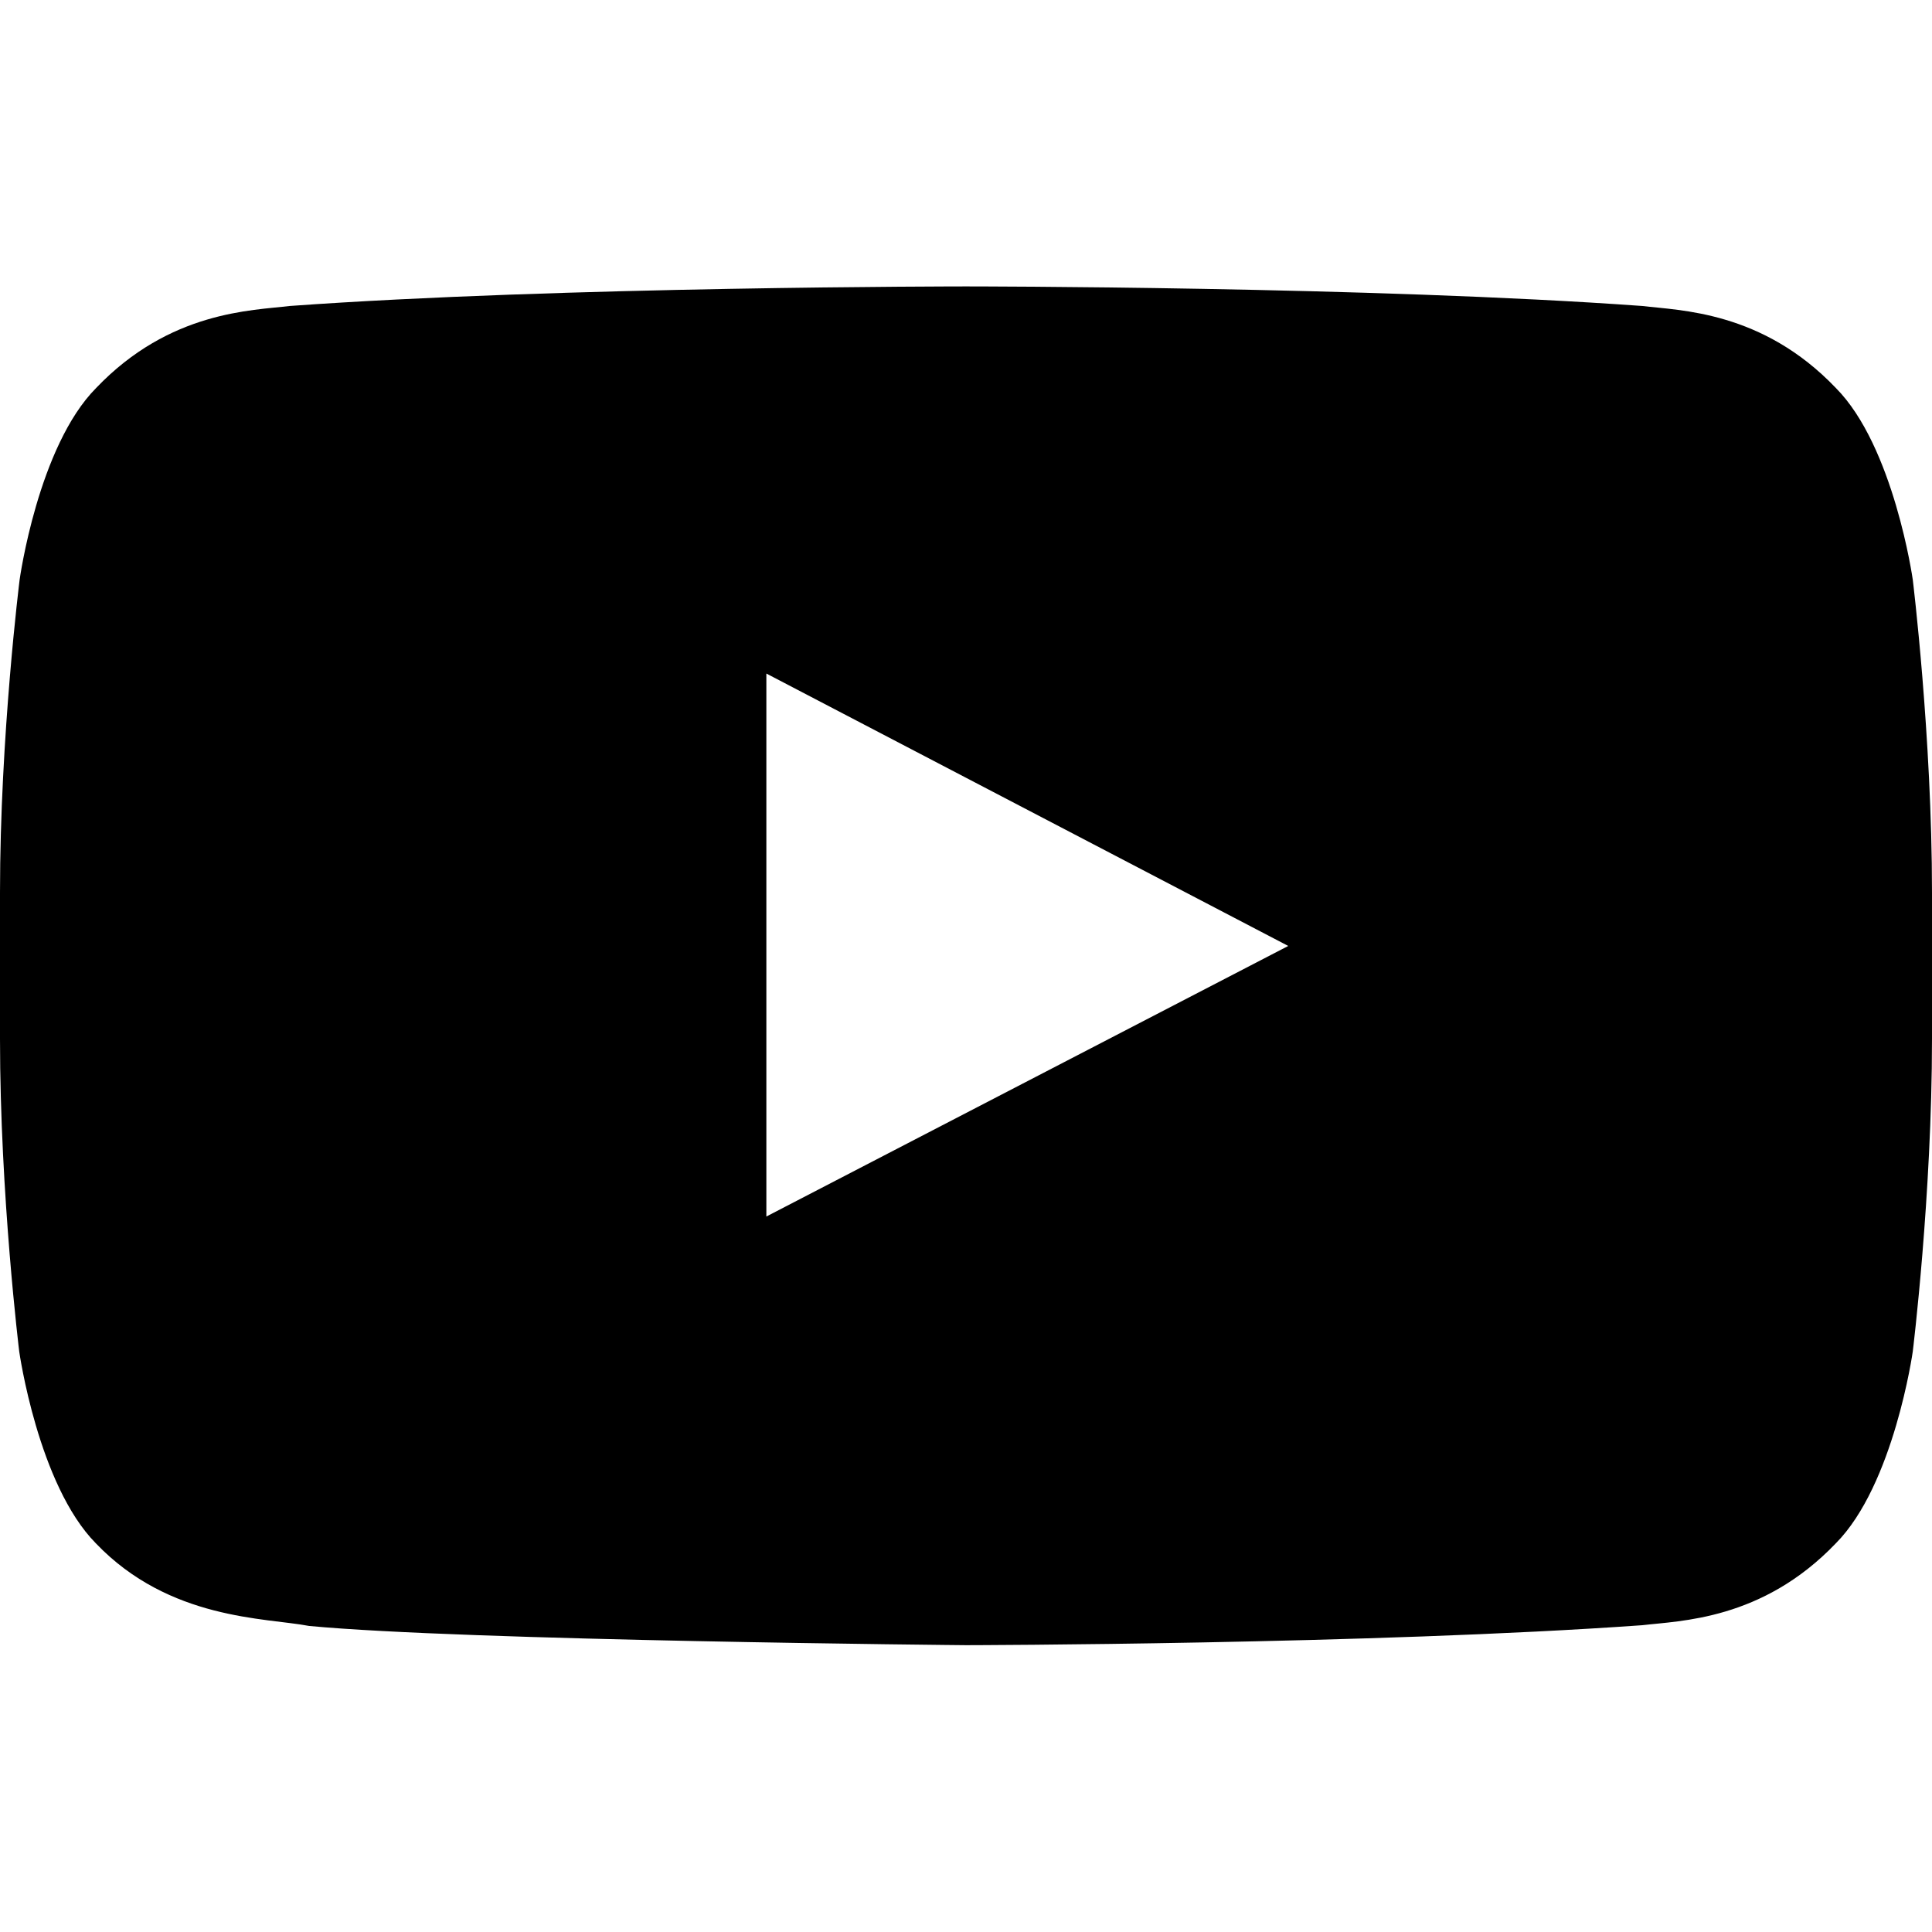
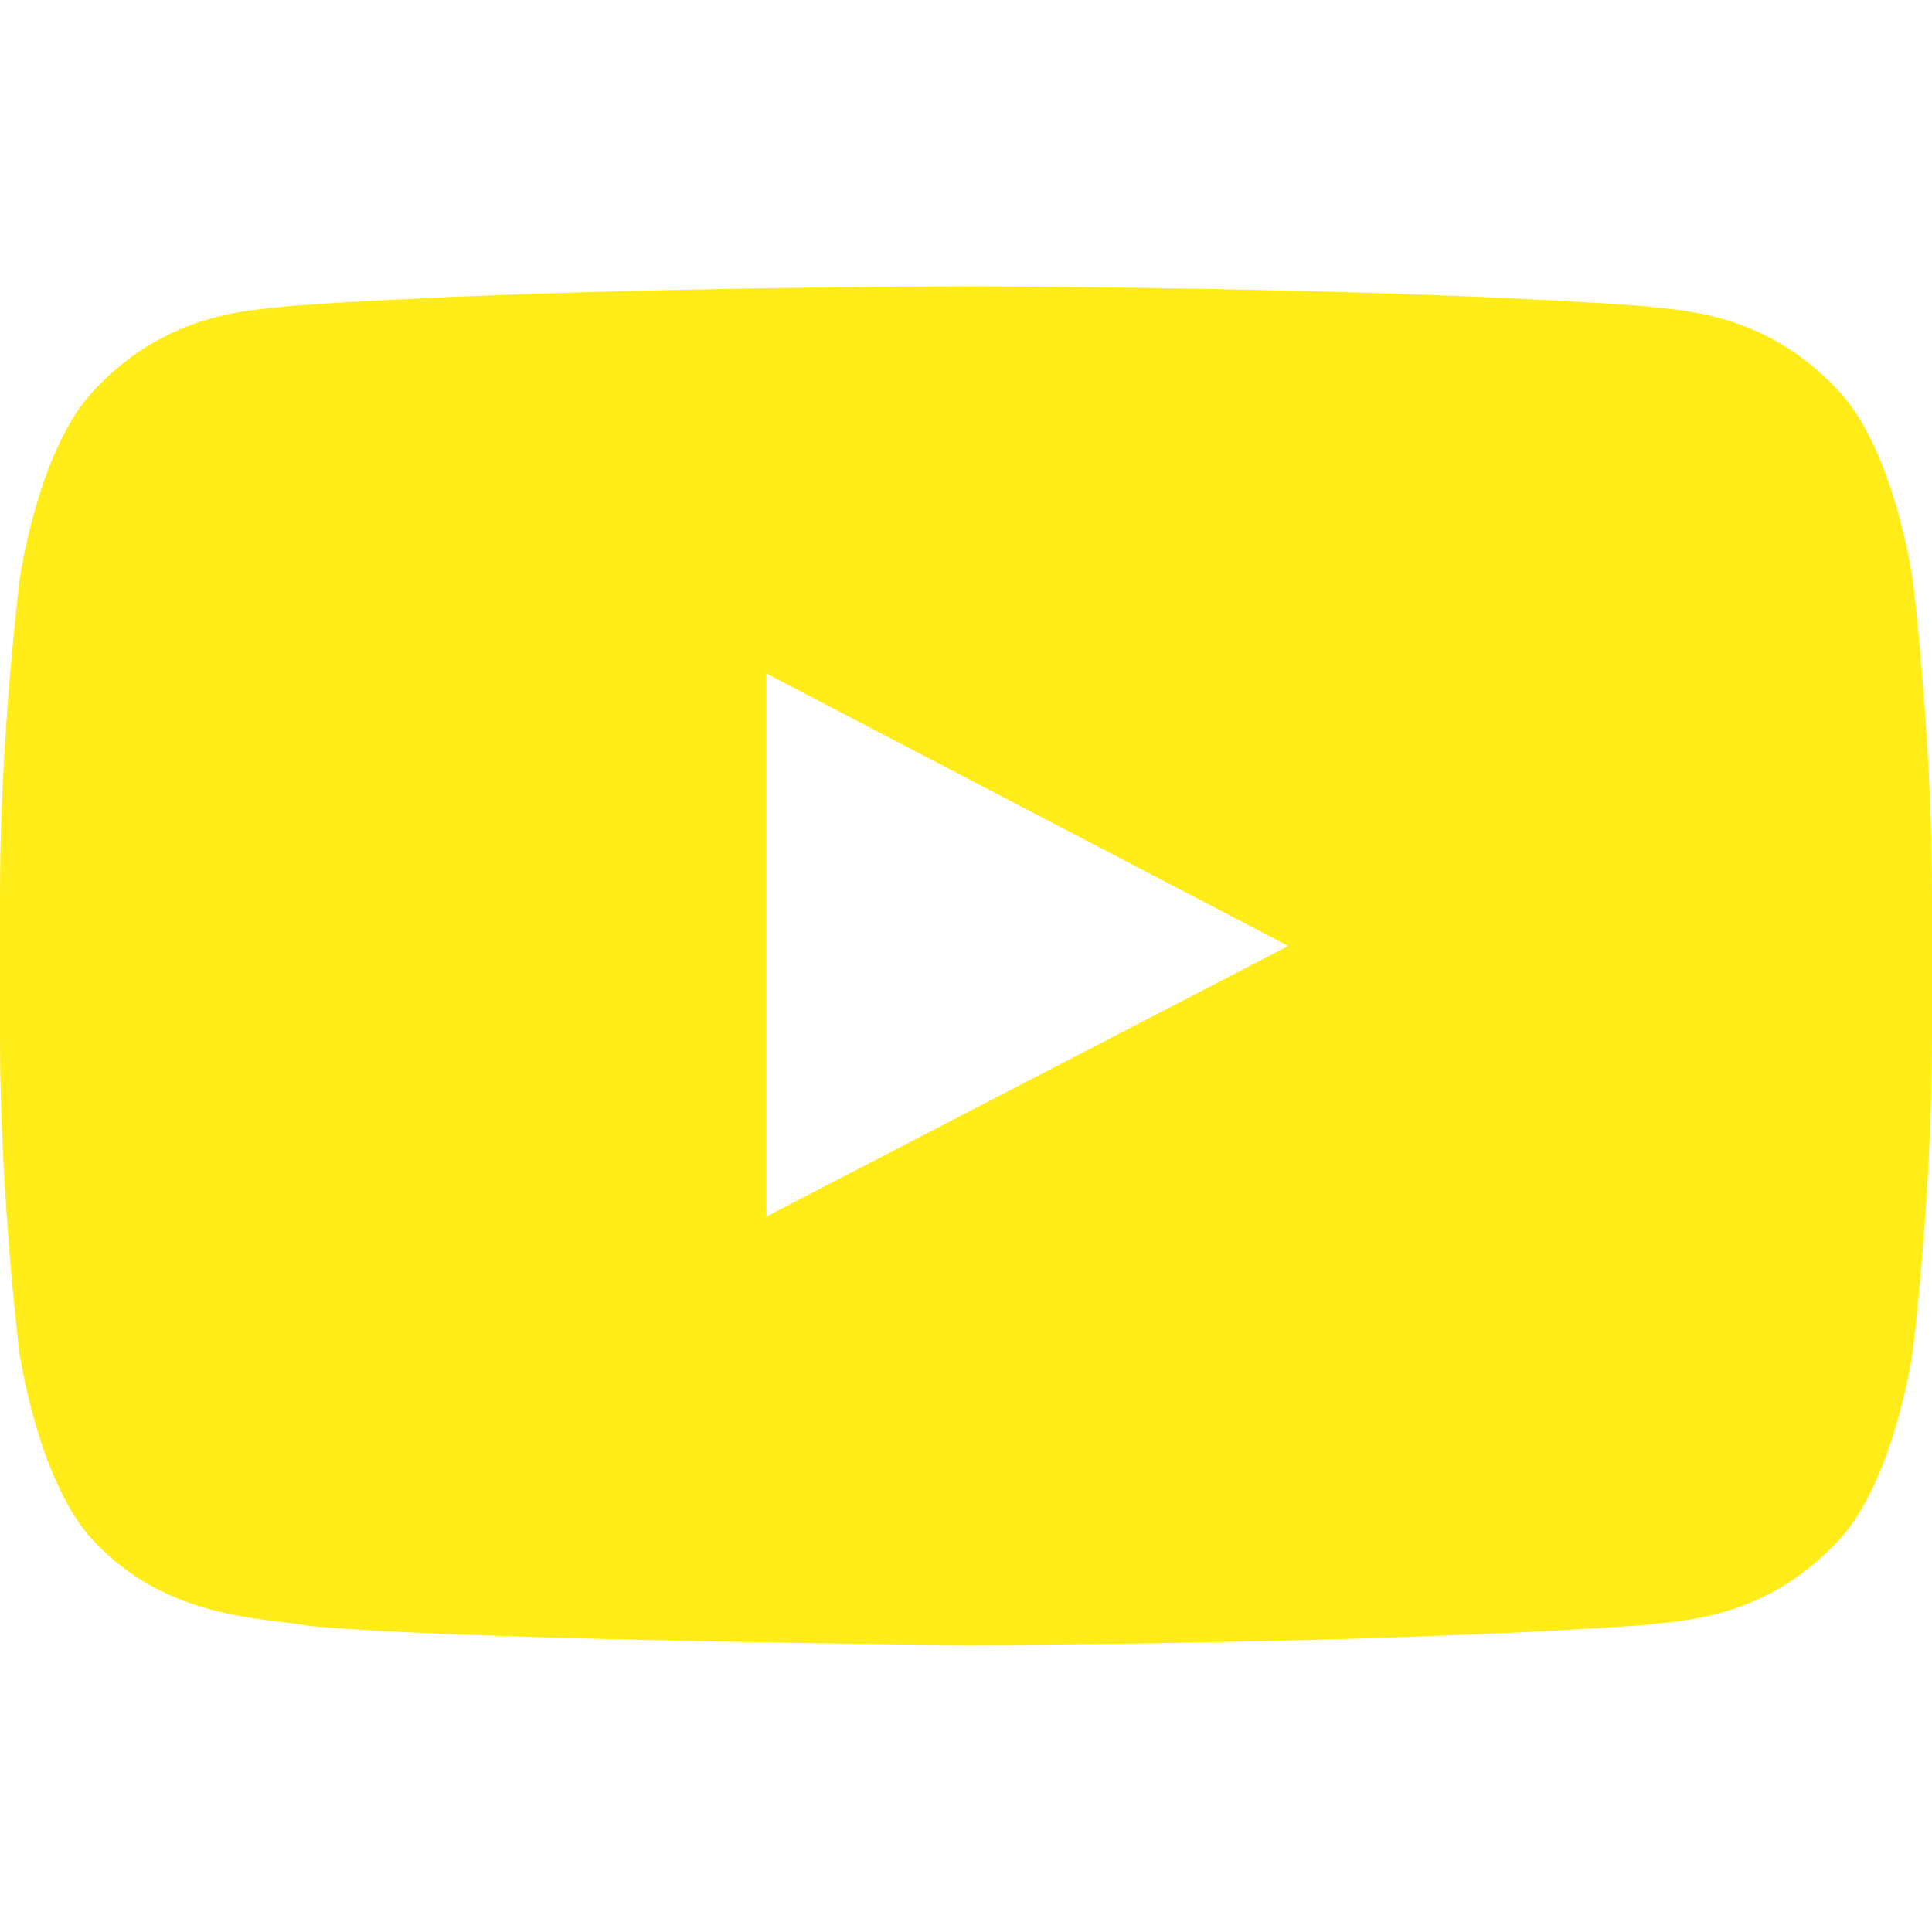
<svg xmlns="http://www.w3.org/2000/svg" viewBox="0 0 24 24" fill="current" aria-label="youtube">
-   <path d="M23.761 7.2C23.761 7.2 23.527 5.545 22.805 4.819C21.891 3.862 20.869 3.858 20.4 3.801C17.044 3.558 12.005 3.558 12.005 3.558H11.995C11.995 3.558 6.956 3.558 3.6 3.801C3.131 3.858 2.109 3.862 1.195 4.819C0.473 5.545 0.244 7.2 0.244 7.2C0.244 7.2 0 9.145 0 11.086V12.905C0 14.845 0.239 16.79 0.239 16.79C0.239 16.79 0.473 18.445 1.191 19.172C2.105 20.128 3.305 20.095 3.839 20.198C5.761 20.381 12 20.437 12 20.437C12 20.437 17.044 20.428 20.4 20.189C20.869 20.133 21.891 20.128 22.805 19.172C23.527 18.445 23.761 16.79 23.761 16.79C23.761 16.79 24 14.85 24 12.905V11.086C24 9.145 23.761 7.2 23.761 7.2ZM9.52 15.112V8.367L16.003 11.751L9.52 15.112Z" fill="current" />
+   <path d="M23.761 7.2C23.761 7.2 23.527 5.545 22.805 4.819C21.891 3.862 20.869 3.858 20.4 3.801C17.044 3.558 12.005 3.558 12.005 3.558H11.995C11.995 3.558 6.956 3.558 3.6 3.801C3.131 3.858 2.109 3.862 1.195 4.819C0.473 5.545 0.244 7.2 0.244 7.2C0.244 7.2 0 9.145 0 11.086V12.905C0 14.845 0.239 16.79 0.239 16.79C0.239 16.79 0.473 18.445 1.191 19.172C2.105 20.128 3.305 20.095 3.839 20.198C5.761 20.381 12 20.437 12 20.437C12 20.437 17.044 20.428 20.4 20.189C20.869 20.133 21.891 20.128 22.805 19.172C23.527 18.445 23.761 16.79 23.761 16.79C23.761 16.79 24 14.85 24 12.905V11.086C24 9.145 23.761 7.2 23.761 7.2ZM9.52 15.112V8.367L16.003 11.751L9.52 15.112Z" fill="#ffec19" />
</svg>
